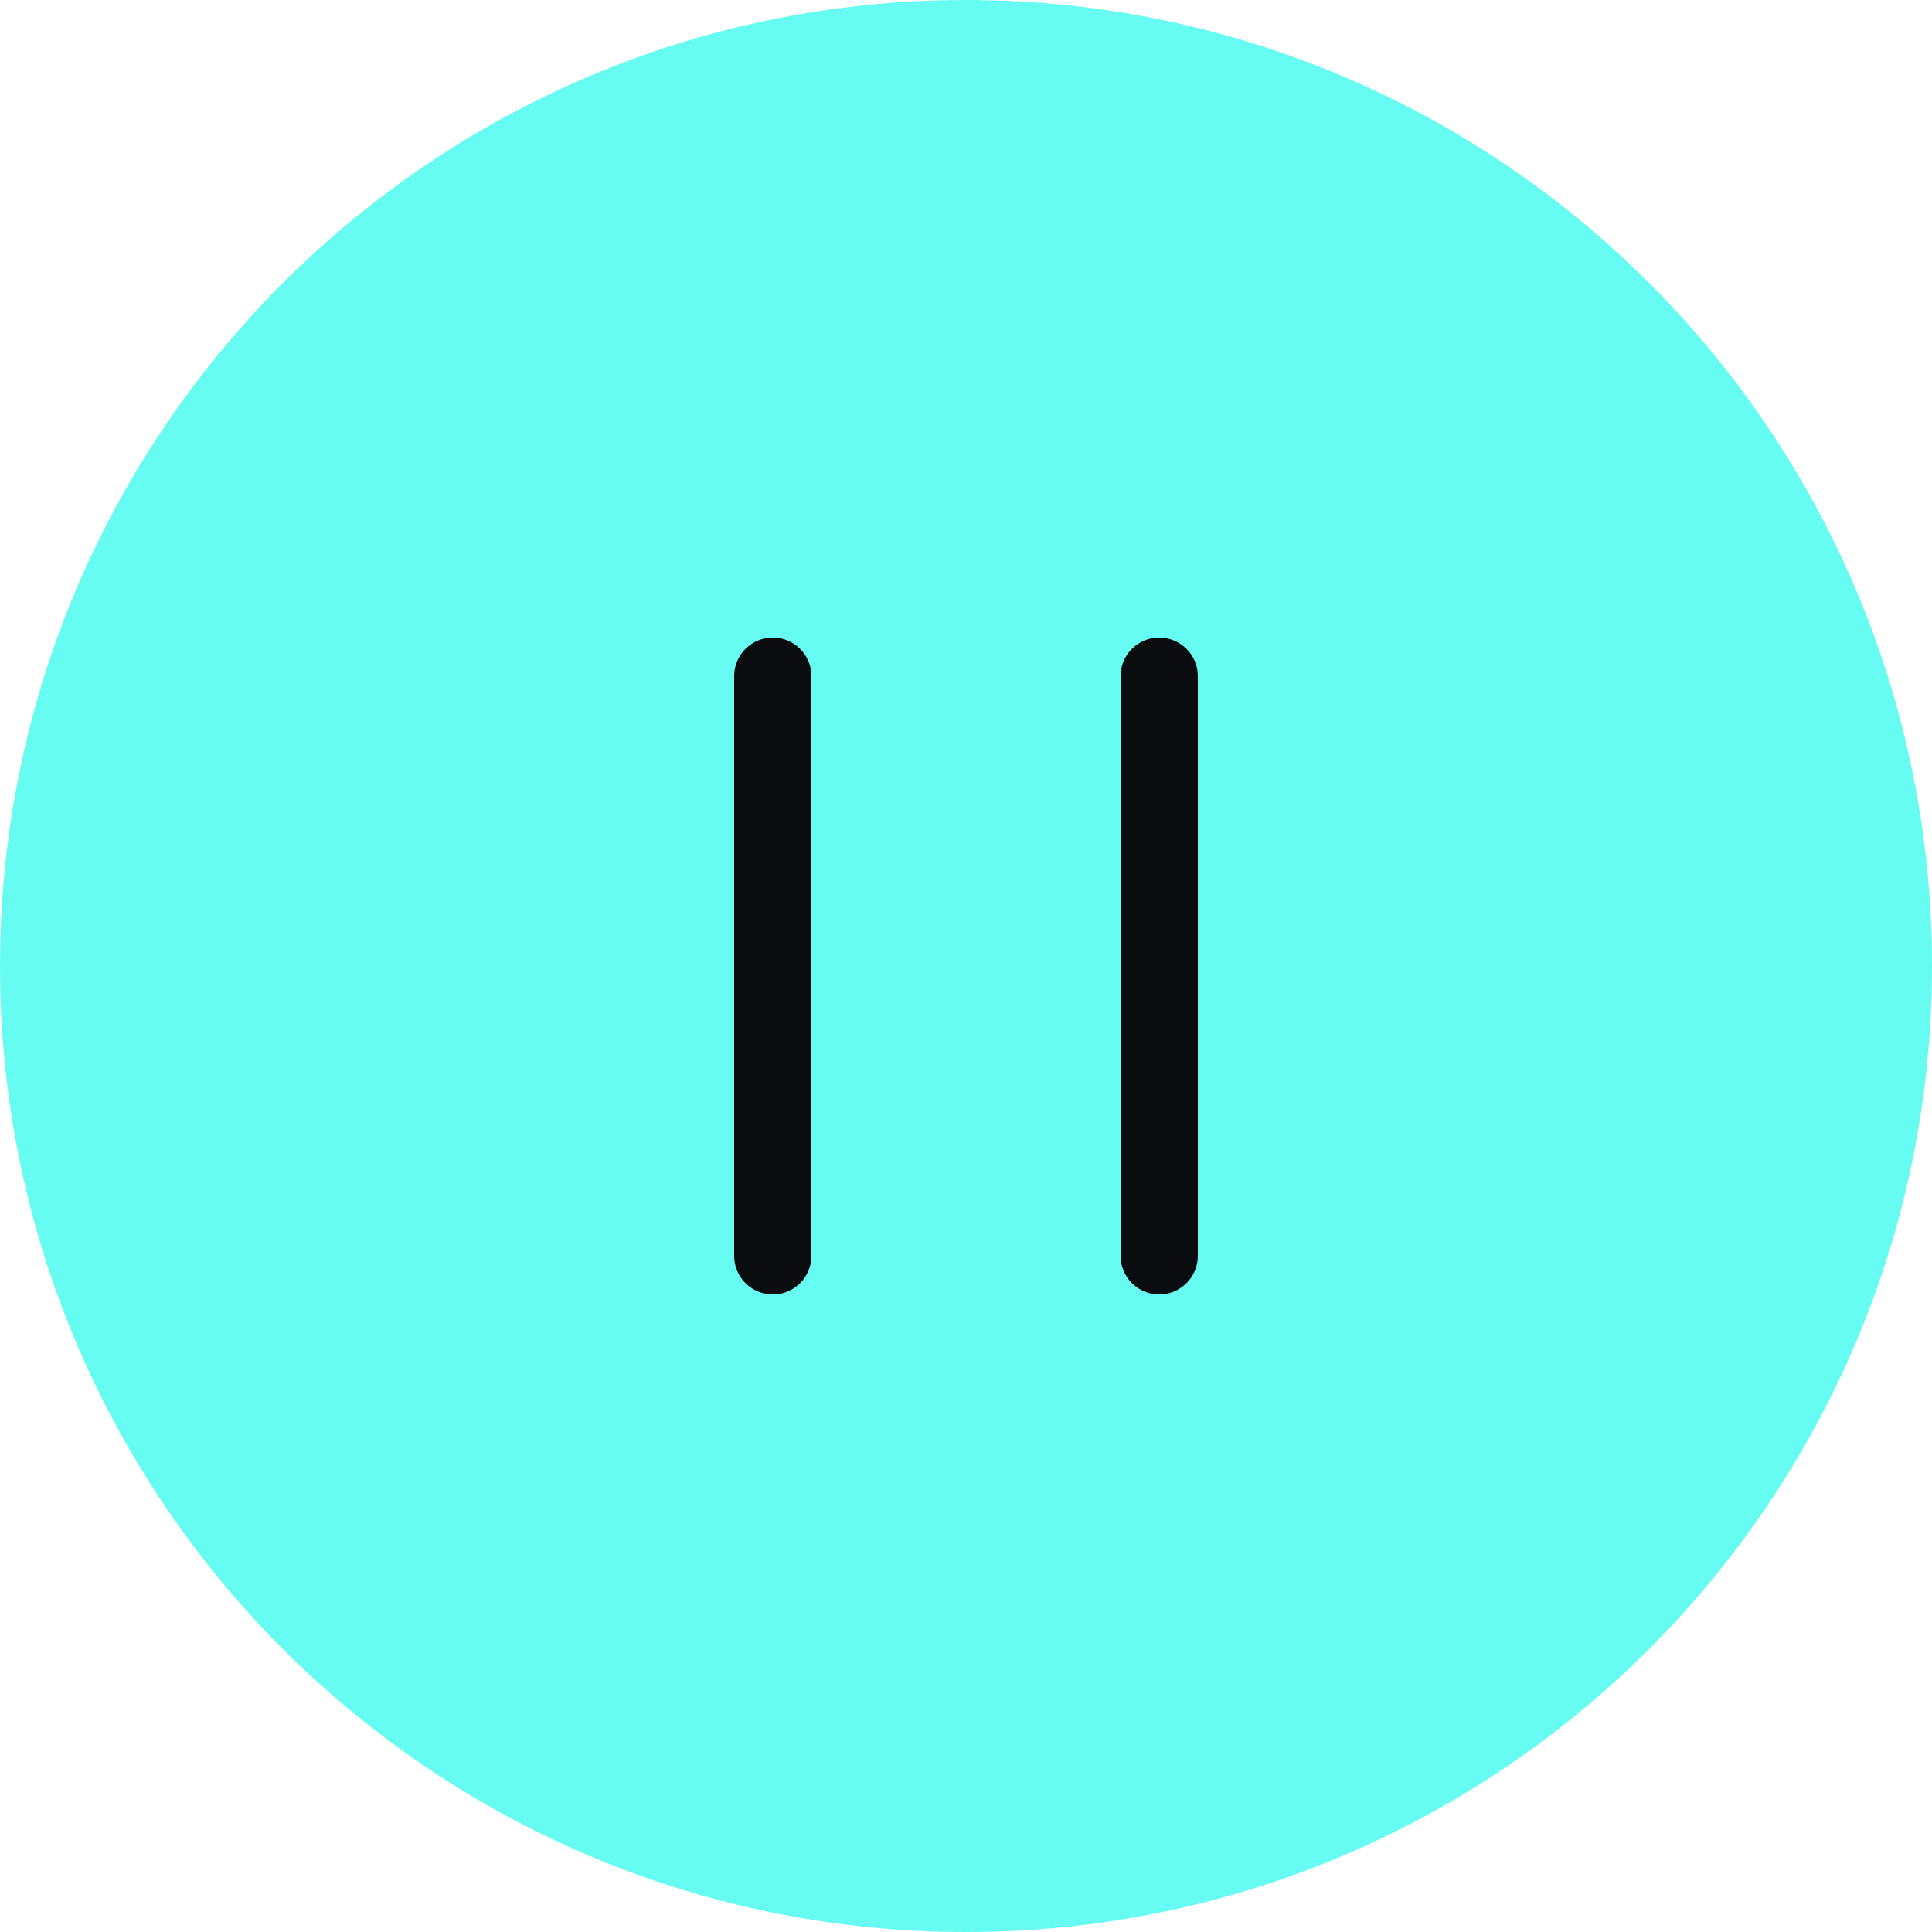
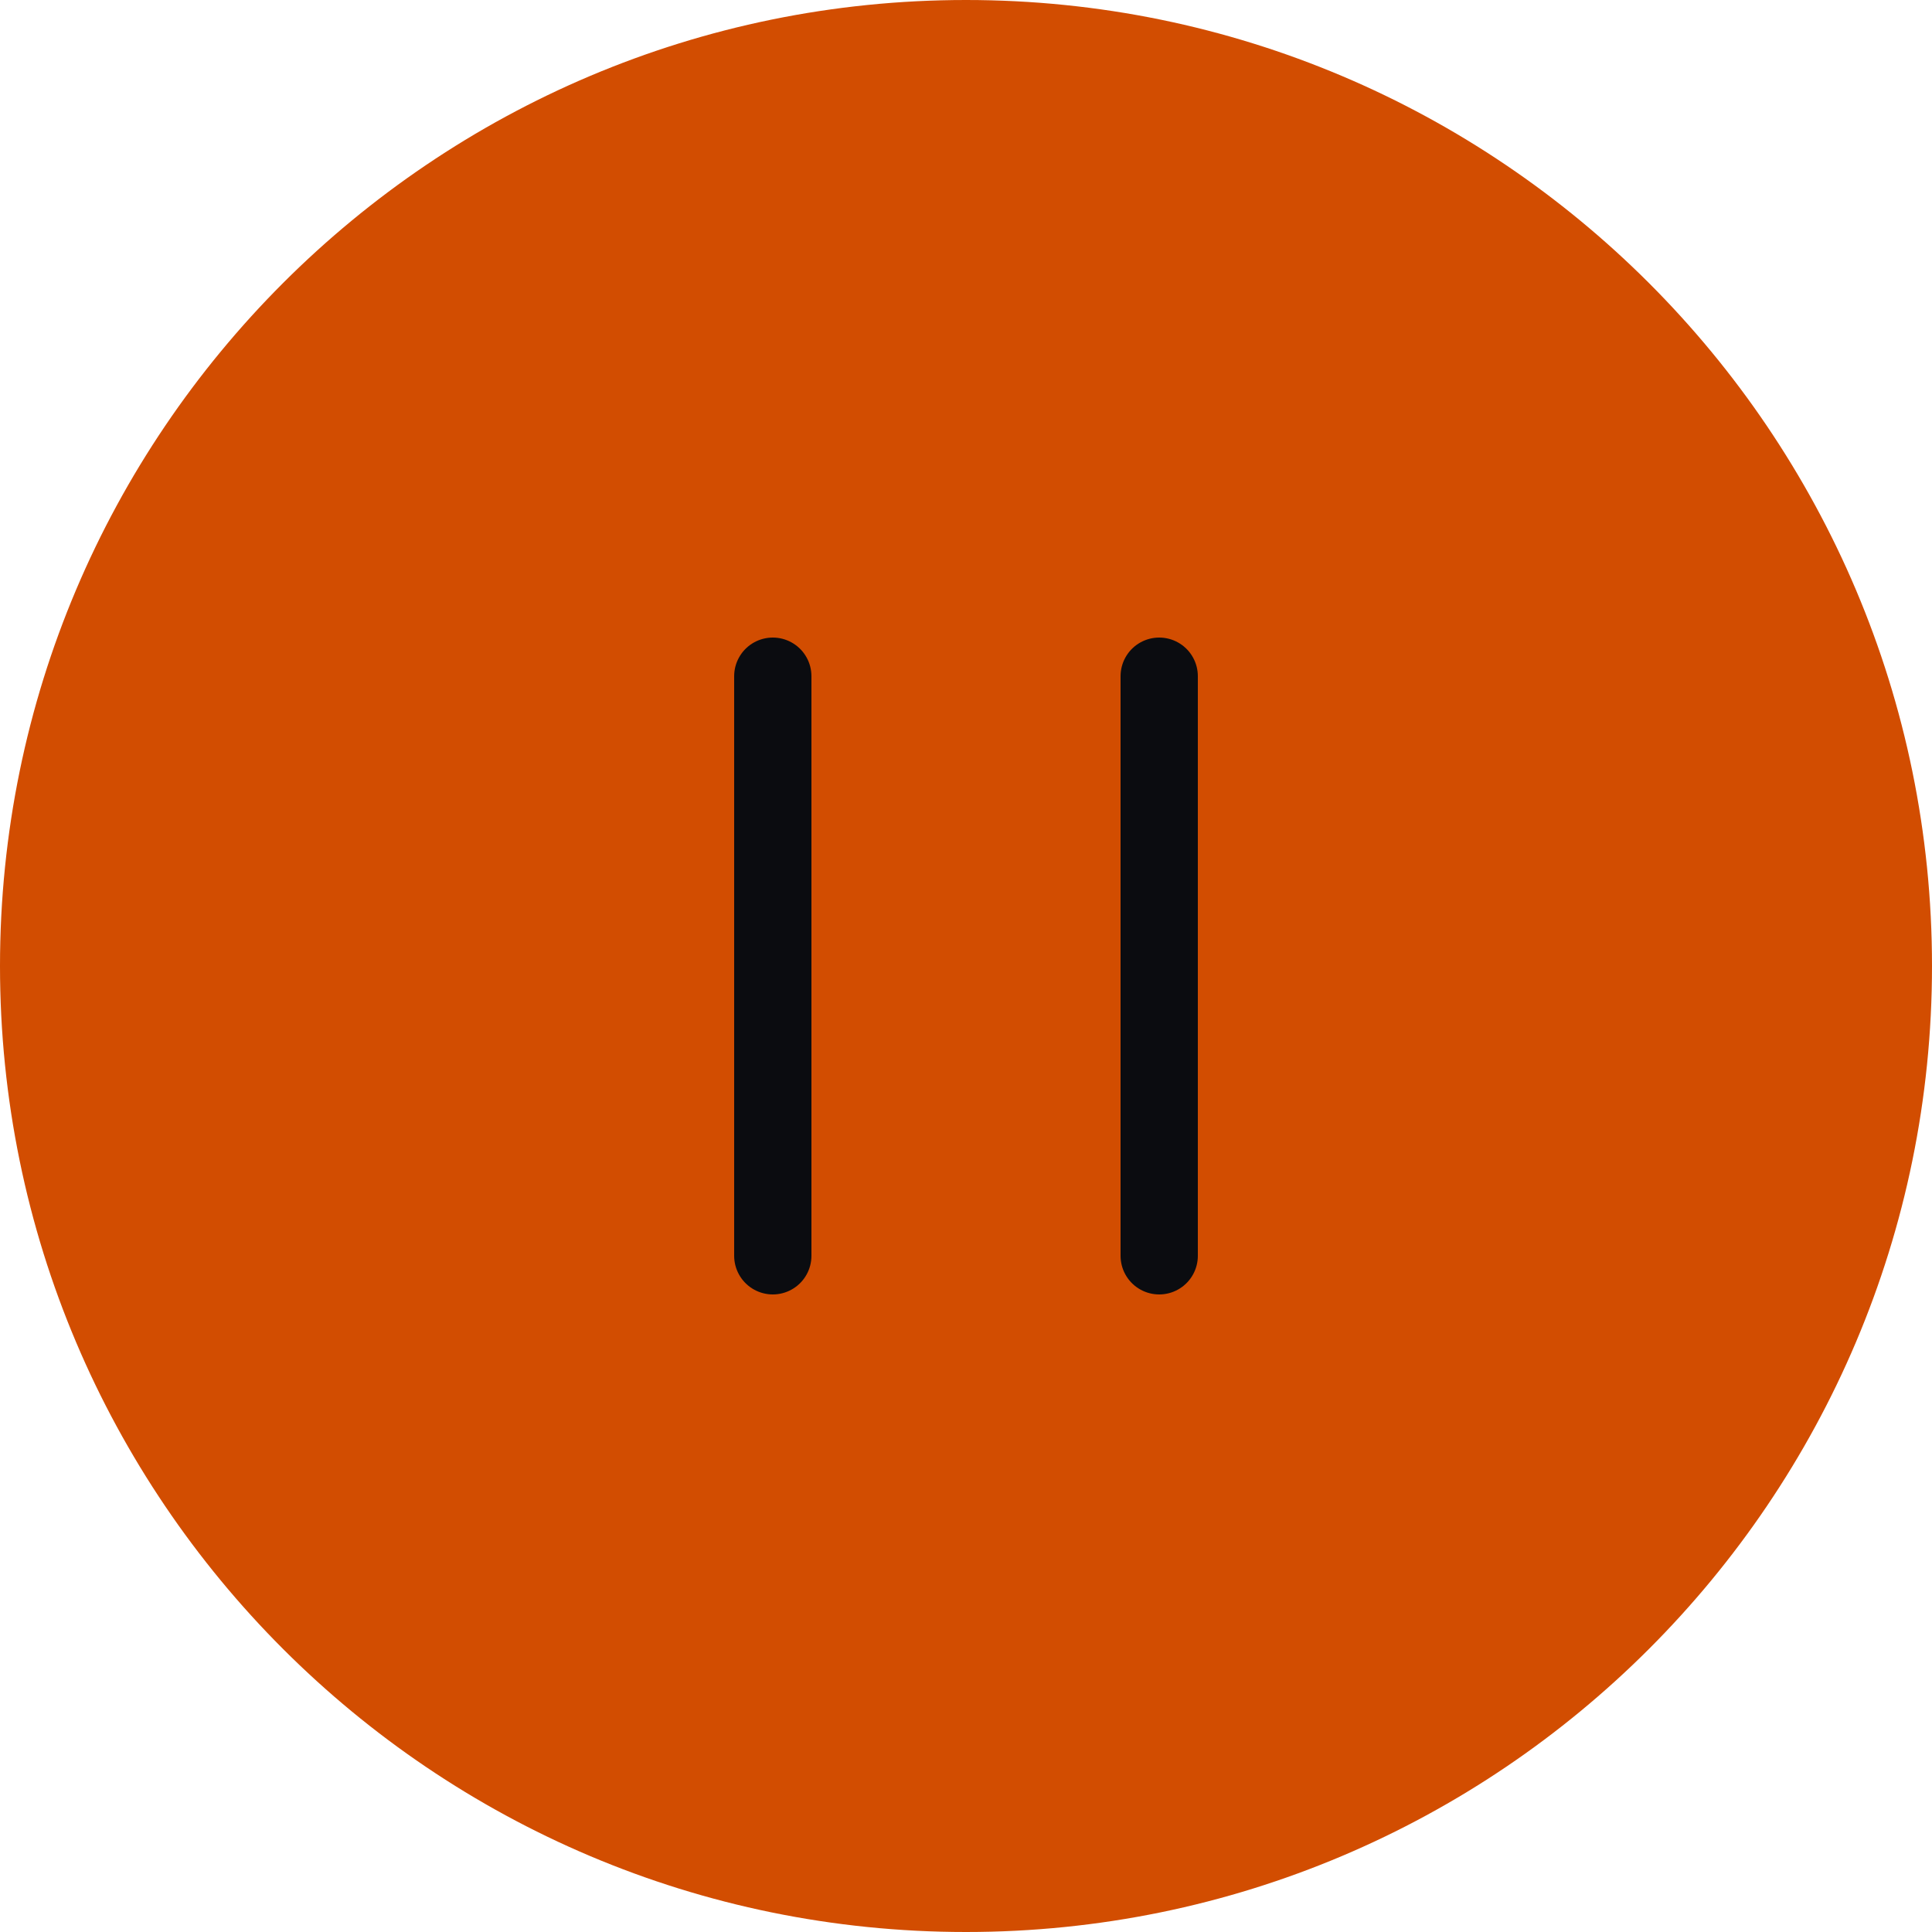
- <svg xmlns="http://www.w3.org/2000/svg" width="100" height="100" viewBox="0 0 100 100" fill="none">
-   <path d="M50 100C77.614 100 100 77.614 100 50C100 22.386 77.614 0 50 0C22.386 0 0 22.386 0 50C0 77.614 22.386 100 50 100Z" fill="#66FCF1" />
-   <path d="M40 65V35" stroke="#0B0C10" stroke-width="4" stroke-linecap="round" stroke-linejoin="round" />
-   <path d="M60 65V35" stroke="#0B0C10" stroke-width="4" stroke-linecap="round" stroke-linejoin="round" />
+ <svg xmlns="http://www.w3.org/2000/svg" version="1.1" id="Layer_1" x="0px" y="0px" viewBox="0 0 100 100" style="enable-background:new 0 0 100 100;" xml:space="preserve">
+   <style type="text/css">
+ 	.st0{fill:#D24D01;}
+ 	.st1{fill:none;stroke:#0B0C10;stroke-width:4;stroke-linecap:round;stroke-linejoin:round;}
+ </style>
+   <path class="st0" d="M50,100c27.6,0,50-22.4,50-50S77.6,0,50,0S0,22.4,0,50S22.4,100,50,100z" />
+   <path class="st1" d="M40,65V35" />
+   <path class="st1" d="M60,65V35" />
</svg>
